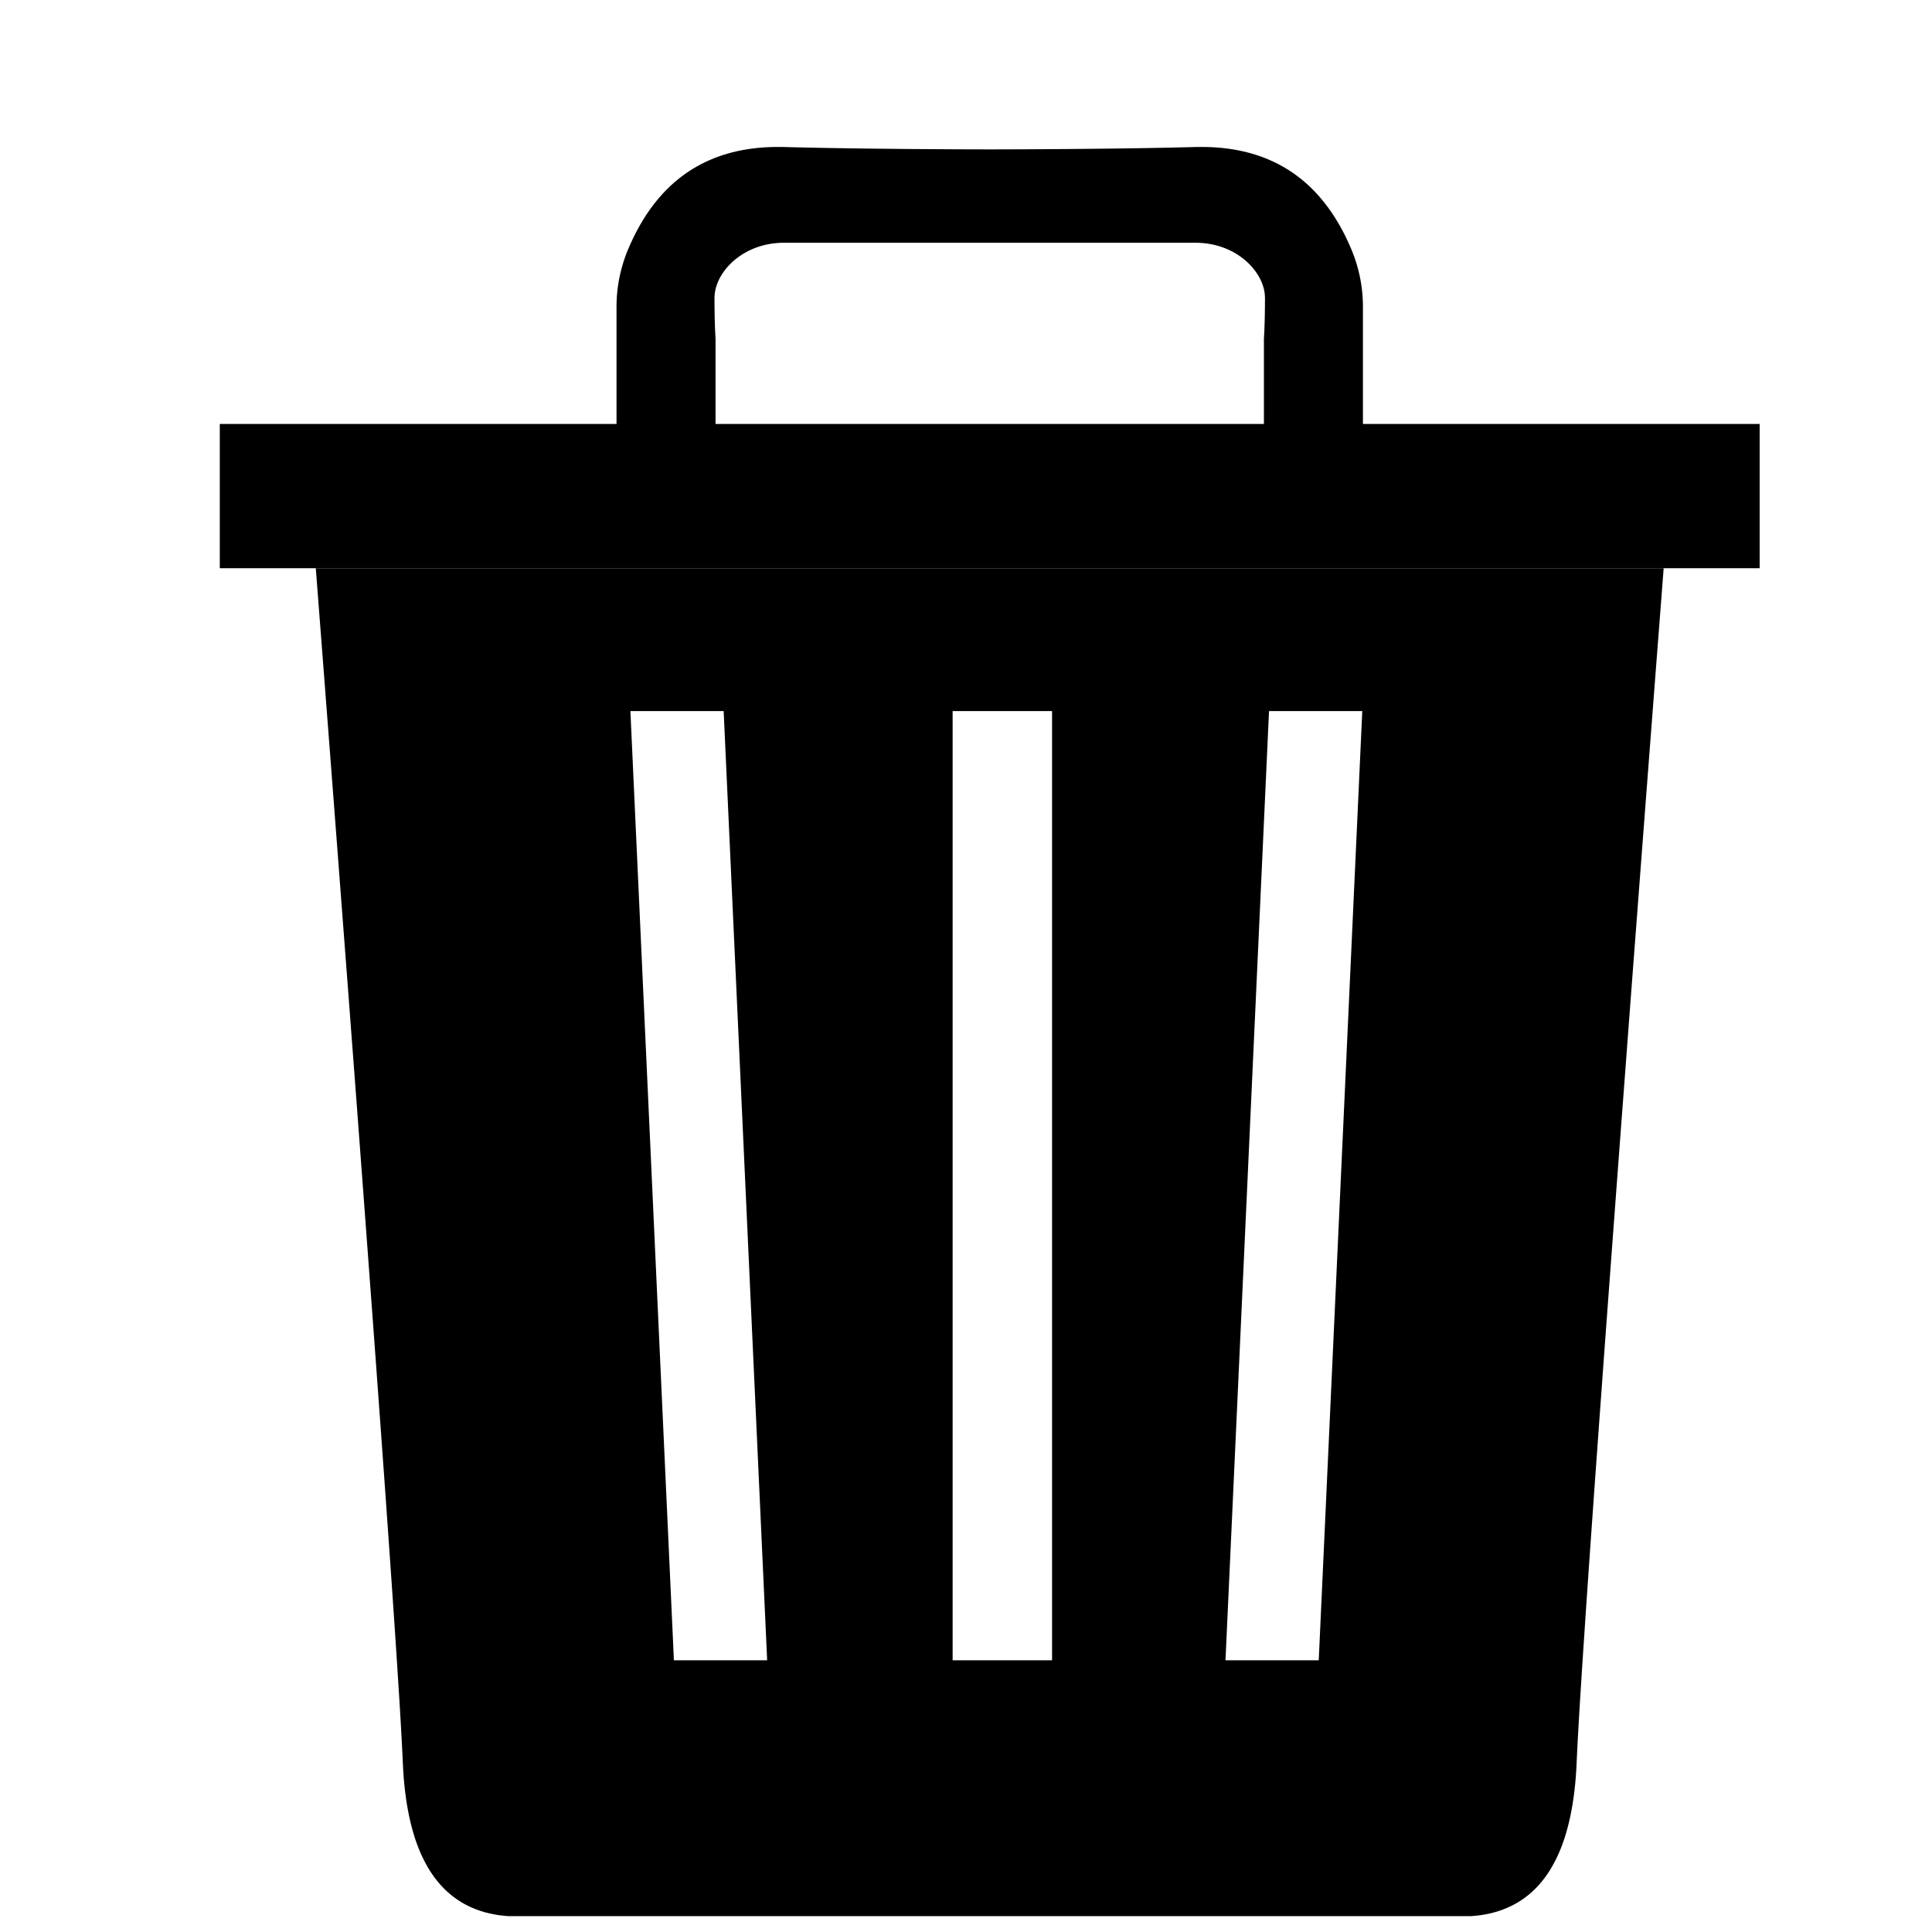
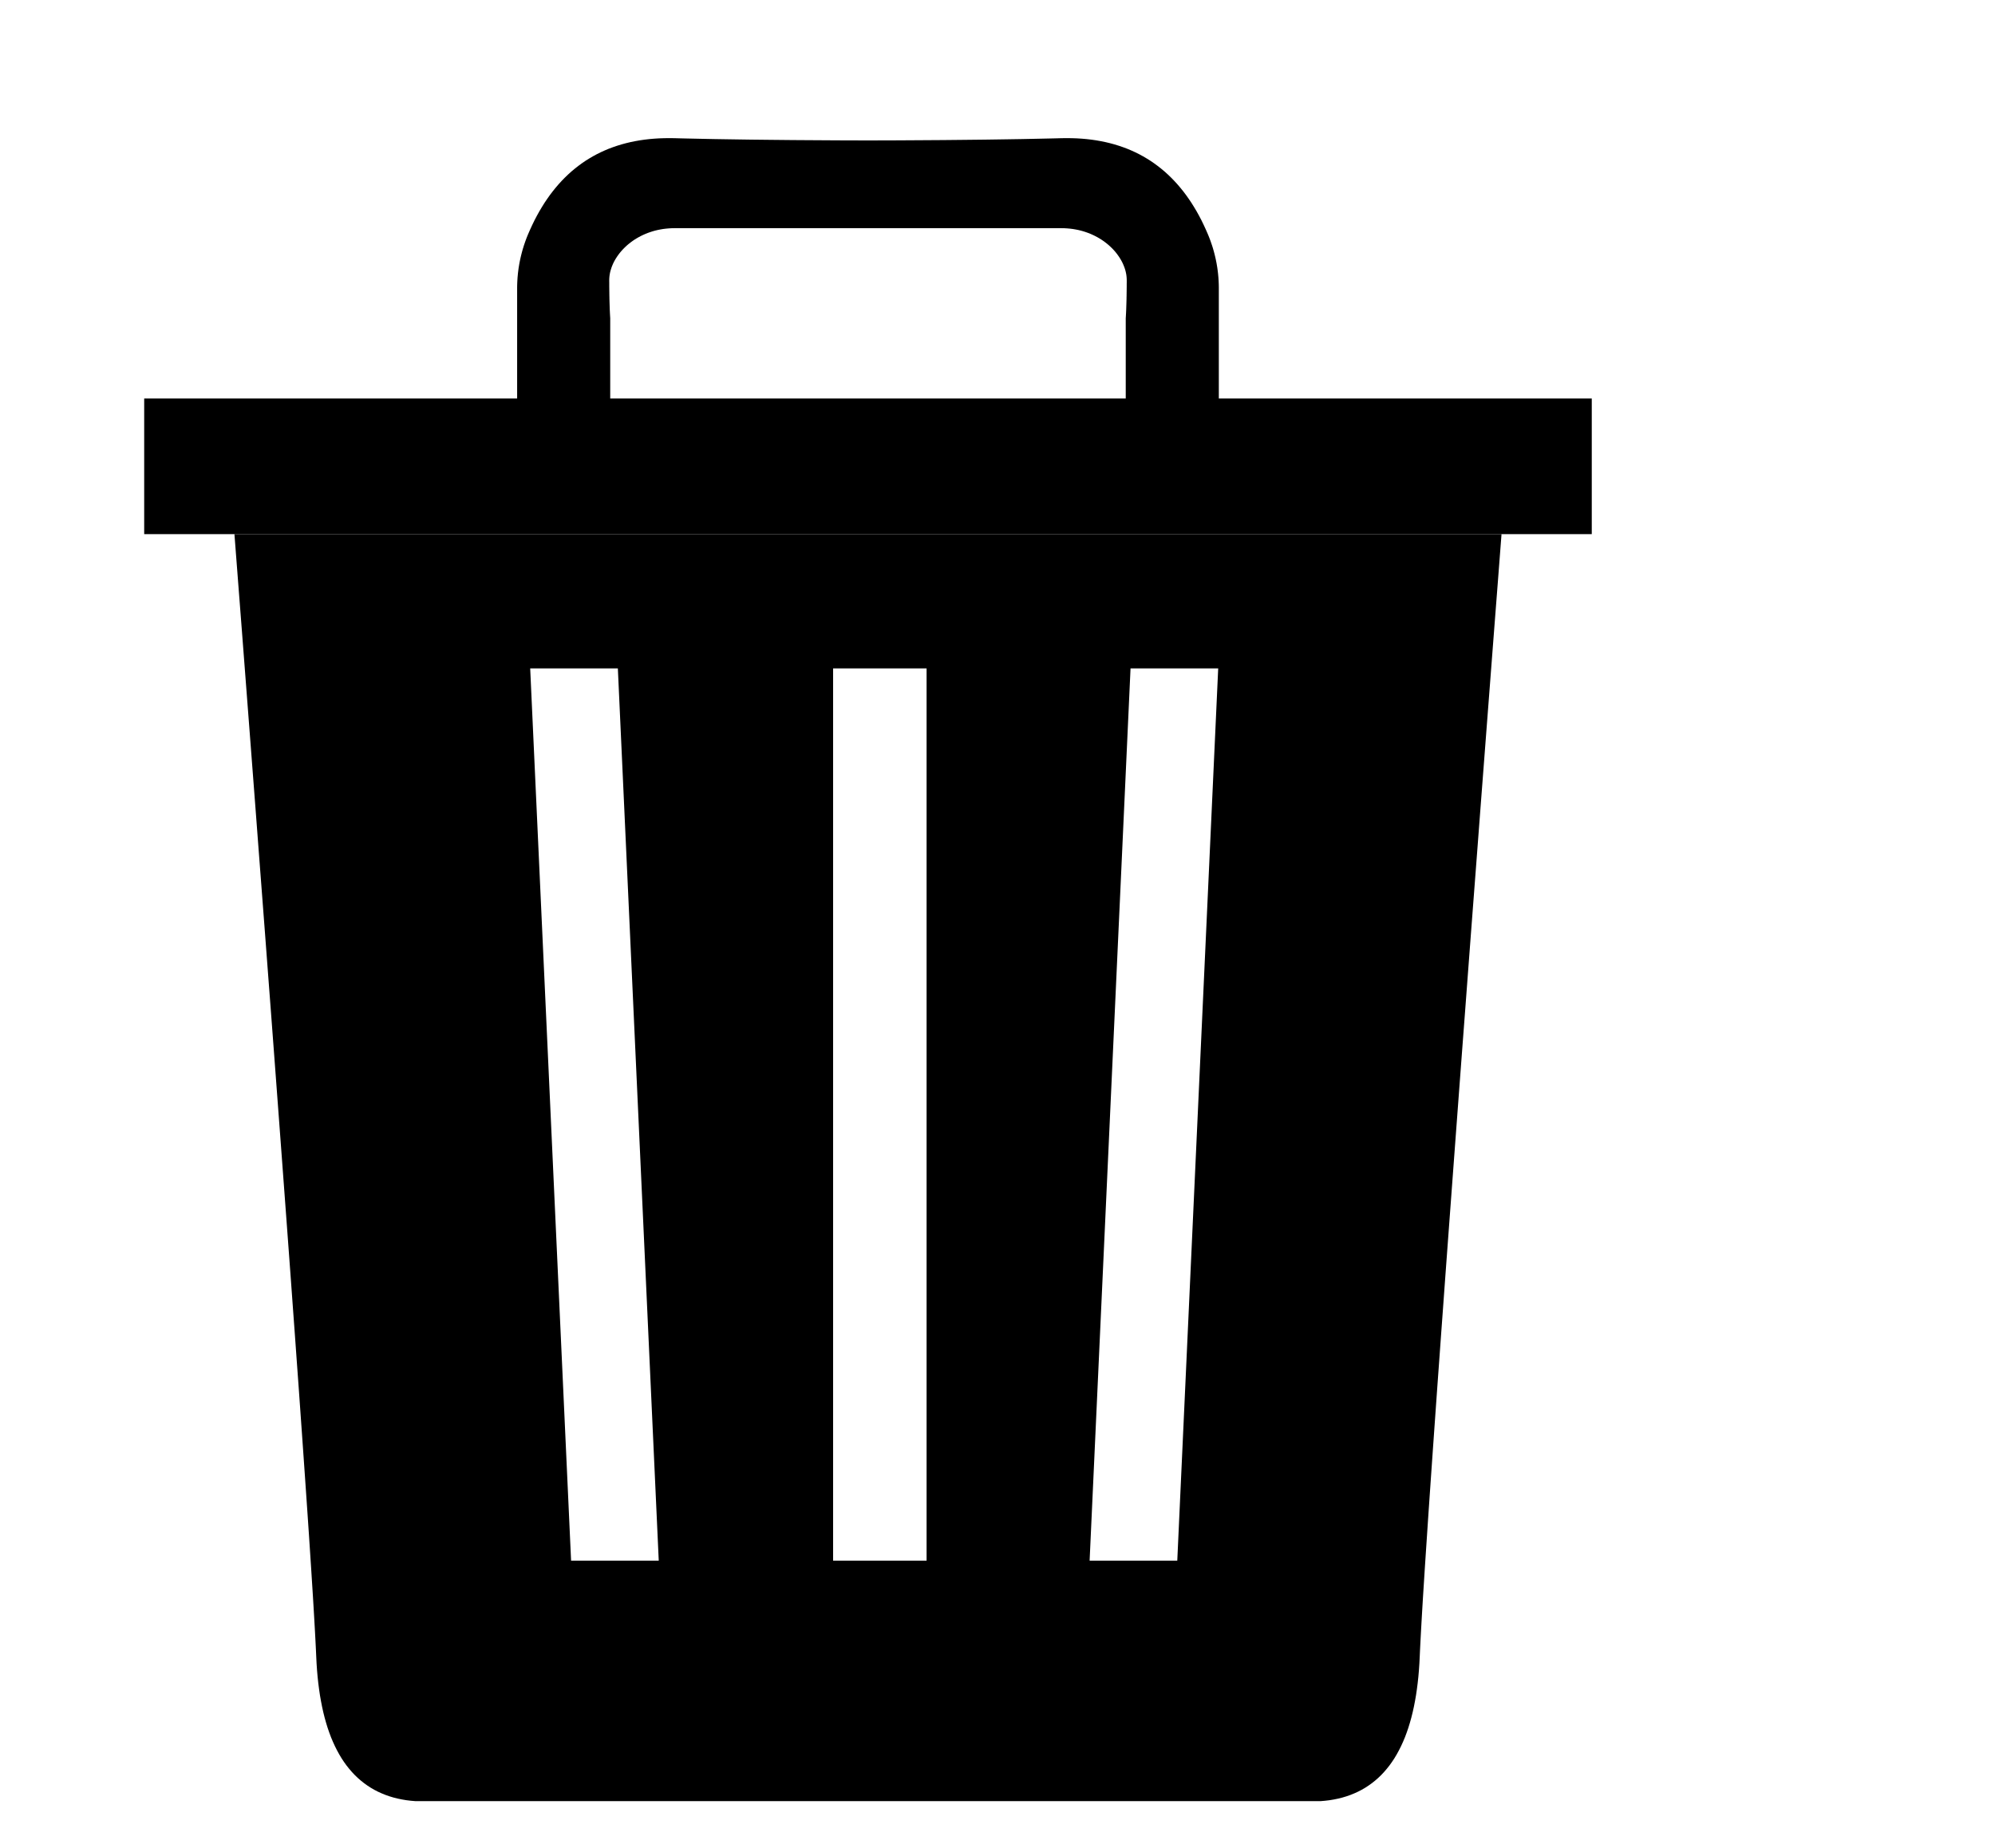
- <svg xmlns="http://www.w3.org/2000/svg" xmlns:xlink="http://www.w3.org/1999/xlink" version="1.1" preserveAspectRatio="xMidYMid meet" viewBox="0 0 640 640" width="640" height="640">
+ <svg xmlns="http://www.w3.org/2000/svg" xmlns:xlink="http://www.w3.org/1999/xlink" version="1.1" preserveAspectRatio="xMidYMid meet" viewBox="0 0 703 651" width="703" height="651">
  <defs>
-     <path d="M549.79 205.39L548.49 222.19L547.23 238.61L546 254.65L544.8 270.33L543.63 285.63L542.5 300.56L541.39 315.11L540.31 329.29L539.27 343.1L538.26 356.54L537.27 369.6L536.32 382.29L535.4 394.61L534.51 406.55L533.65 418.12L532.82 429.32L532.02 440.14L531.25 450.6L530.52 460.67L529.81 470.38L529.14 479.71L528.49 488.67L527.88 497.26L527.3 505.47L526.75 513.31L526.23 520.78L525.74 527.87L525.28 534.6L524.86 540.94L524.46 546.92L524.09 552.52L523.76 557.75L523.45 562.61L523.18 567.09L522.94 571.2L522.73 574.94L522.55 578.3L522.4 581.29L522.28 583.91L522.16 586.31L522 588.66L521.8 590.95L521.56 593.17L521.28 595.34L520.97 597.46L520.61 599.51L520.22 601.51L519.79 603.45L519.32 605.33L518.81 607.15L518.27 608.91L517.68 610.62L517.06 612.27L516.39 613.86L515.69 615.39L514.95 616.86L514.17 618.28L513.36 619.64L512.5 620.94L511.61 622.18L510.67 623.36L509.7 624.49L508.69 625.56L507.64 626.57L506.55 627.52L505.43 628.41L504.26 629.25L503.06 630.03L501.82 630.75L500.54 631.41L499.22 632.01L497.86 632.56L496.46 633.05L495.03 633.48L493.56 633.85L492.04 634.16L490.49 634.42L488.9 634.61L487.28 634.75L168.44 634.75L166.82 634.61L165.23 634.42L163.68 634.16L162.16 633.85L160.69 633.48L159.26 633.05L157.86 632.56L156.5 632.01L155.18 631.41L153.9 630.75L152.66 630.03L151.46 629.25L150.29 628.41L149.17 627.52L148.08 626.57L147.03 625.56L146.02 624.49L145.05 623.36L144.11 622.18L143.22 620.94L142.36 619.64L141.55 618.28L140.77 616.86L140.03 615.39L139.33 613.86L138.66 612.27L138.04 610.62L137.45 608.91L136.91 607.15L136.4 605.33L135.93 603.45L135.5 601.51L135.11 599.51L134.75 597.46L134.44 595.34L134.16 593.17L133.92 590.95L133.72 588.66L133.56 586.31L133.44 583.91L133.32 581.29L133.17 578.3L132.99 574.94L132.78 571.2L132.54 567.09L132.27 562.61L131.96 557.75L131.63 552.52L131.26 546.92L130.87 540.94L130.44 534.6L129.98 527.87L129.49 520.78L128.97 513.31L128.42 505.47L127.84 497.26L127.23 488.67L126.58 479.71L125.91 470.38L125.2 460.67L124.47 450.6L123.7 440.14L122.9 429.32L122.07 418.12L121.21 406.55L120.32 394.61L119.4 382.29L118.45 369.6L117.47 356.54L116.45 343.1L115.41 329.29L114.33 315.11L113.22 300.56L112.09 285.63L110.92 270.33L109.72 254.65L108.49 238.61L107.23 222.19L105.93 205.39L104.61 188.23L551.11 188.23L549.79 205.39ZM223.24 549.99L254.13 549.99L239.72 235.56L208.83 235.56L223.24 549.99ZM405.96 549.99L436.85 549.99L451.27 235.56L420.38 235.56L405.96 549.99ZM315.57 549.99L348.51 549.99L348.51 235.56L315.57 235.56L315.57 549.99Z" id="d96G9o9ubl" />
-     <path d="M204.23 140.44L204.23 101.64L204.23 101.15L204.24 100.66L204.25 100.17L204.27 99.68L204.29 99.19L204.32 98.7L204.35 98.21L204.38 97.73L204.43 97.24L204.47 96.76L204.52 96.27L204.58 95.78L204.64 95.3L204.7 94.82L204.77 94.33L204.85 93.85L204.93 93.37L205.01 92.89L205.1 92.41L205.2 91.93L205.29 91.46L205.4 90.98L205.51 90.5L205.62 90.03L205.74 89.56L205.86 89.09L205.99 88.61L206.12 88.14L206.25 87.68L206.4 87.21L206.54 86.74L206.69 86.28L206.85 85.82L207.01 85.35L207.17 84.89L207.34 84.43L207.51 83.98L207.69 83.52L207.87 83.07L208.06 82.61L208.81 80.89L209.58 79.22L210.38 77.58L211.21 76L212.07 74.45L212.96 72.96L213.87 71.5L214.81 70.1L215.78 68.73L216.78 67.41L217.81 66.14L218.86 64.91L219.94 63.73L221.05 62.59L222.19 61.49L223.35 60.44L224.55 59.44L225.77 58.48L227.02 57.56L228.29 56.69L229.6 55.87L230.93 55.09L232.29 54.35L233.68 53.66L235.09 53.02L236.54 52.41L238.01 51.86L239.51 51.35L241.04 50.88L242.59 50.46L244.18 50.08L245.79 49.75L247.43 49.46L249.09 49.22L250.79 49.02L252.51 48.87L254.26 48.76L256.04 48.7L257.85 48.68L259.68 48.7L261.86 48.76L264.1 48.81L266.39 48.86L268.73 48.91L271.13 48.96L273.59 49.01L276.1 49.05L278.67 49.09L281.3 49.13L283.97 49.17L286.71 49.21L289.5 49.24L292.34 49.27L295.25 49.3L298.2 49.33L301.21 49.36L304.28 49.38L307.4 49.4L310.58 49.42L313.82 49.44L317.11 49.46L320.45 49.47L323.85 49.48L327.31 49.49L327.86 49.49L328.41 49.49L331.87 49.48L335.27 49.47L338.61 49.46L341.9 49.44L345.14 49.42L348.32 49.4L351.44 49.38L354.51 49.36L357.52 49.33L360.48 49.3L363.38 49.27L366.22 49.24L369.01 49.21L371.75 49.17L374.43 49.13L377.05 49.09L379.62 49.05L382.13 49.01L384.59 48.96L386.99 48.91L389.33 48.86L391.62 48.81L393.86 48.76L396.04 48.7L397.87 48.68L399.68 48.7L401.46 48.76L403.21 48.87L404.93 49.02L406.63 49.22L408.29 49.46L409.93 49.75L411.54 50.08L413.13 50.46L414.68 50.88L416.21 51.35L417.71 51.86L419.18 52.41L420.63 53.02L422.04 53.66L423.43 54.35L424.79 55.09L426.12 55.87L427.43 56.69L428.7 57.56L429.95 58.48L431.17 59.44L432.37 60.44L433.53 61.49L434.67 62.59L435.78 63.73L436.86 64.91L437.91 66.14L438.94 67.41L439.94 68.73L440.91 70.1L441.85 71.5L442.76 72.96L443.65 74.45L444.51 76L445.34 77.58L446.14 79.22L446.91 80.89L447.66 82.61L447.85 83.07L448.03 83.52L448.21 83.98L448.38 84.43L448.55 84.89L448.71 85.35L448.87 85.82L449.03 86.28L449.18 86.74L449.33 87.21L449.47 87.68L449.6 88.14L449.73 88.61L449.86 89.09L449.98 89.56L450.1 90.03L450.21 90.5L450.32 90.98L450.43 91.46L450.52 91.93L450.62 92.41L450.71 92.89L450.79 93.37L450.87 93.85L450.95 94.33L451.02 94.82L451.08 95.3L451.14 95.78L451.2 96.27L451.25 96.76L451.29 97.24L451.34 97.73L451.37 98.21L451.4 98.7L451.43 99.19L451.45 99.68L451.47 100.17L451.48 100.66L451.49 101.15L451.49 101.64L451.49 140.44L582.91 140.44L582.91 188.23L72.81 188.23L72.81 140.44L204.23 140.44ZM257.65 80.49L256.66 80.58L255.69 80.7L254.74 80.86L253.81 81.04L252.89 81.26L252 81.51L251.13 81.79L250.28 82.09L249.45 82.42L248.64 82.78L247.85 83.16L247.09 83.56L246.35 83.99L245.63 84.43L244.94 84.9L244.27 85.39L243.63 85.89L243.01 86.41L242.42 86.95L241.86 87.5L241.32 88.06L240.81 88.64L240.32 89.23L239.87 89.83L239.44 90.44L239.04 91.06L238.67 91.68L238.33 92.31L238.02 92.95L237.75 93.59L237.5 94.23L237.29 94.88L237.1 95.52L236.95 96.17L236.83 96.81L236.75 97.46L236.7 98.1L236.68 98.73L236.68 99.15L236.69 99.56L236.69 99.97L236.69 100.38L236.69 100.78L236.69 101.18L236.7 101.57L236.7 101.96L236.71 102.35L236.71 102.73L236.72 103.1L236.72 103.47L236.73 103.84L236.73 104.21L236.74 104.56L236.75 104.92L236.75 105.27L236.76 105.61L236.77 105.96L236.78 106.29L236.79 106.62L236.8 106.95L236.81 107.28L236.82 107.6L236.83 107.91L236.84 108.22L236.85 108.53L236.86 108.83L236.87 109.13L236.88 109.42L236.9 109.71L236.91 110L236.92 110.28L236.94 110.56L236.95 110.83L236.97 111.1L236.98 111.36L237 111.62L237.01 111.87L237.03 112.12L237.03 140.44L418.69 140.44L418.69 112.12L418.71 111.87L418.72 111.62L418.74 111.36L418.75 111.1L418.77 110.83L418.78 110.56L418.8 110.28L418.81 110L418.82 109.71L418.84 109.42L418.85 109.13L418.86 108.83L418.87 108.53L418.88 108.22L418.89 107.91L418.9 107.6L418.91 107.28L418.92 106.95L418.93 106.62L418.94 106.29L418.95 105.96L418.96 105.61L418.97 105.27L418.97 104.92L418.98 104.56L418.99 104.21L418.99 103.84L419 103.47L419 103.1L419.01 102.73L419.01 102.35L419.02 101.96L419.02 101.57L419.03 101.18L419.03 100.78L419.03 100.38L419.03 99.97L419.04 99.56L419.04 99.15L419.04 98.73L419.02 98.1L418.97 97.46L418.89 96.81L418.77 96.17L418.62 95.52L418.44 94.88L418.22 94.23L417.97 93.59L417.7 92.95L417.39 92.31L417.05 91.68L416.68 91.06L416.28 90.44L415.85 89.83L415.4 89.23L414.92 88.64L414.4 88.06L413.87 87.5L413.3 86.95L412.71 86.41L412.09 85.89L411.45 85.39L410.78 84.9L410.09 84.43L409.37 83.99L408.63 83.56L407.87 83.16L407.08 82.78L406.27 82.42L405.44 82.09L404.59 81.79L403.72 81.51L402.83 81.26L401.91 81.04L400.98 80.86L400.03 80.7L399.06 80.58L398.07 80.49L397.06 80.43L396.04 80.41L259.68 80.41L258.66 80.43L257.65 80.49Z" id="a2JEANgyqM" />
+     <path d="M527.79 205.39L526.49 222.19L525.23 238.61L524 254.65L522.8 270.33L521.63 285.63L520.5 300.56L519.39 315.11L518.31 329.29L517.27 343.1L516.26 356.54L515.27 369.6L514.32 382.29L513.4 394.61L512.51 406.55L511.65 418.12L510.82 429.32L510.02 440.14L509.25 450.6L508.52 460.67L507.81 470.38L507.14 479.71L506.49 488.67L505.88 497.26L505.3 505.47L504.75 513.31L504.23 520.78L503.74 527.87L503.28 534.6L502.86 540.94L502.46 546.92L502.09 552.52L501.76 557.75L501.45 562.61L501.18 567.09L500.94 571.2L500.73 574.94L500.55 578.3L500.4 581.29L500.28 583.91L500.16 586.31L500 588.66L499.8 590.95L499.56 593.17L499.28 595.34L498.97 597.46L498.61 599.51L498.22 601.51L497.79 603.45L497.32 605.33L496.81 607.15L496.27 608.91L495.68 610.62L495.06 612.27L494.39 613.86L493.69 615.39L492.95 616.86L492.17 618.28L491.36 619.64L490.5 620.94L489.61 622.18L488.67 623.36L487.7 624.49L486.69 625.56L485.64 626.57L484.55 627.52L483.43 628.41L482.26 629.25L481.06 630.03L479.82 630.75L478.54 631.41L477.22 632.01L475.86 632.56L474.46 633.05L473.03 633.48L471.56 633.85L470.04 634.16L468.49 634.42L466.9 634.61L465.28 634.75L146.44 634.75L144.82 634.61L143.23 634.42L141.68 634.16L140.16 633.85L138.69 633.48L137.26 633.05L135.86 632.56L134.5 632.01L133.18 631.41L131.9 630.75L130.66 630.03L129.46 629.25L128.29 628.41L127.17 627.52L126.08 626.57L125.03 625.56L124.02 624.49L123.05 623.36L122.11 622.18L121.22 620.94L120.36 619.64L119.55 618.28L118.77 616.86L118.03 615.39L117.33 613.86L116.66 612.27L116.04 610.62L115.45 608.91L114.91 607.15L114.4 605.33L113.93 603.45L113.5 601.51L113.11 599.51L112.75 597.46L112.44 595.34L112.16 593.17L111.92 590.95L111.72 588.66L111.56 586.31L111.44 583.91L111.32 581.29L111.17 578.3L110.99 574.94L110.78 571.2L110.54 567.09L110.27 562.61L109.96 557.75L109.63 552.52L109.26 546.92L108.87 540.94L108.44 534.6L107.98 527.87L107.49 520.78L106.97 513.31L106.42 505.47L105.84 497.26L105.23 488.67L104.58 479.71L103.91 470.38L103.2 460.67L102.47 450.6L101.7 440.14L100.9 429.32L100.07 418.12L99.21 406.55L98.32 394.61L97.4 382.29L96.45 369.6L95.47 356.54L94.45 343.1L93.41 329.29L92.33 315.11L91.22 300.56L90.09 285.63L88.92 270.33L87.72 254.65L86.49 238.61L85.23 222.19L83.93 205.39L82.61 188.23L529.11 188.23L527.79 205.39ZM201.24 549.99L232.13 549.99L217.72 235.56L186.83 235.56L201.24 549.99ZM383.96 549.99L414.85 549.99L429.27 235.56L398.38 235.56L383.96 549.99ZM293.57 549.99L326.51 549.99L326.51 235.56L293.57 235.56L293.57 549.99Z" id="a2zSwrHOtJ" />
+     <path d="M182.23 140.44L182.23 101.64L182.23 101.15L182.24 100.66L182.25 100.17L182.27 99.68L182.29 99.19L182.32 98.7L182.35 98.21L182.38 97.73L182.43 97.24L182.47 96.76L182.52 96.27L182.58 95.78L182.64 95.3L182.7 94.82L182.77 94.33L182.85 93.85L182.93 93.37L183.01 92.89L183.1 92.41L183.2 91.93L183.29 91.46L183.4 90.98L183.51 90.5L183.62 90.03L183.74 89.56L183.86 89.09L183.99 88.61L184.12 88.14L184.25 87.68L184.4 87.21L184.54 86.74L184.69 86.28L184.85 85.82L185.01 85.35L185.17 84.89L185.34 84.43L185.51 83.98L185.69 83.52L185.87 83.07L186.06 82.61L186.81 80.89L187.58 79.22L188.38 77.58L189.21 76L190.07 74.45L190.96 72.96L191.87 71.5L192.81 70.1L193.78 68.73L194.78 67.41L195.81 66.14L196.86 64.91L197.94 63.73L199.05 62.59L200.19 61.49L201.35 60.44L202.55 59.44L203.77 58.48L205.02 57.56L206.29 56.69L207.6 55.87L208.93 55.09L210.29 54.35L211.68 53.66L213.09 53.02L214.54 52.41L216.01 51.86L217.51 51.35L219.04 50.88L220.59 50.46L222.18 50.08L223.79 49.75L225.43 49.46L227.09 49.22L228.79 49.02L230.51 48.87L232.26 48.76L234.04 48.7L235.85 48.68L237.68 48.7L239.86 48.76L242.1 48.81L244.39 48.86L246.73 48.91L249.13 48.96L251.59 49.01L254.1 49.05L256.67 49.09L259.3 49.13L261.97 49.17L264.71 49.21L267.5 49.24L270.34 49.27L273.25 49.3L276.2 49.33L279.21 49.36L282.28 49.38L285.4 49.4L288.58 49.42L291.82 49.44L295.11 49.46L298.45 49.47L301.85 49.48L305.31 49.49L305.86 49.49L306.41 49.49L309.87 49.48L313.27 49.47L316.61 49.46L319.9 49.44L323.14 49.42L326.32 49.4L329.44 49.38L332.51 49.36L335.52 49.33L338.48 49.3L341.38 49.27L344.22 49.24L347.01 49.21L349.75 49.17L352.43 49.13L355.05 49.09L357.62 49.05L360.13 49.01L362.59 48.96L364.99 48.91L367.33 48.86L369.62 48.81L371.86 48.76L374.04 48.7L375.87 48.68L377.68 48.7L379.46 48.76L381.21 48.87L382.93 49.02L384.63 49.22L386.29 49.46L387.93 49.75L389.54 50.08L391.13 50.46L392.68 50.88L394.21 51.35L395.71 51.86L397.18 52.41L398.63 53.02L400.04 53.66L401.43 54.35L402.79 55.09L404.12 55.87L405.43 56.69L406.7 57.56L407.95 58.48L409.17 59.44L410.37 60.44L411.53 61.49L412.67 62.59L413.78 63.73L414.86 64.91L415.91 66.14L416.94 67.41L417.94 68.73L418.91 70.1L419.85 71.5L420.76 72.96L421.65 74.45L422.51 76L423.34 77.58L424.14 79.22L424.91 80.89L425.66 82.61L425.85 83.07L426.03 83.52L426.21 83.98L426.38 84.43L426.55 84.89L426.71 85.35L426.87 85.82L427.03 86.28L427.18 86.74L427.33 87.21L427.47 87.68L427.6 88.14L427.73 88.61L427.86 89.09L427.98 89.56L428.1 90.03L428.21 90.5L428.32 90.98L428.43 91.46L428.52 91.93L428.62 92.41L428.71 92.89L428.79 93.37L428.87 93.85L428.95 94.33L429.02 94.82L429.08 95.3L429.14 95.78L429.2 96.27L429.25 96.76L429.29 97.24L429.34 97.73L429.37 98.21L429.4 98.7L429.43 99.19L429.45 99.68L429.47 100.17L429.48 100.66L429.49 101.15L429.49 101.64L429.49 140.44L560.91 140.44L560.91 188.23L50.81 188.23L50.81 140.44L182.23 140.44ZM235.65 80.49L234.66 80.58L233.69 80.7L232.74 80.86L231.81 81.04L230.89 81.26L230 81.51L229.13 81.79L228.28 82.09L227.45 82.42L226.64 82.78L225.85 83.16L225.09 83.56L224.35 83.99L223.63 84.43L222.94 84.9L222.27 85.39L221.63 85.89L221.01 86.41L220.42 86.95L219.86 87.5L219.32 88.06L218.81 88.64L218.32 89.23L217.87 89.83L217.44 90.44L217.04 91.06L216.67 91.68L216.33 92.31L216.02 92.95L215.75 93.59L215.5 94.23L215.29 94.88L215.1 95.52L214.95 96.17L214.83 96.81L214.75 97.46L214.7 98.1L214.68 98.73L214.68 99.15L214.69 99.56L214.69 99.97L214.69 100.38L214.69 100.78L214.69 101.18L214.7 101.57L214.7 101.96L214.71 102.35L214.71 102.73L214.72 103.1L214.72 103.47L214.73 103.84L214.73 104.21L214.74 104.56L214.75 104.92L214.75 105.27L214.76 105.61L214.77 105.96L214.78 106.29L214.79 106.62L214.8 106.95L214.81 107.28L214.82 107.6L214.83 107.91L214.84 108.22L214.85 108.53L214.86 108.83L214.87 109.13L214.88 109.42L214.9 109.71L214.91 110L214.92 110.28L214.94 110.56L214.95 110.83L214.97 111.1L214.98 111.36L215 111.62L215.01 111.87L215.03 112.12L215.03 140.44L396.69 140.44L396.69 112.12L396.71 111.87L396.72 111.62L396.74 111.36L396.75 111.1L396.77 110.83L396.78 110.56L396.8 110.28L396.81 110L396.82 109.71L396.84 109.42L396.85 109.13L396.86 108.83L396.87 108.53L396.88 108.22L396.89 107.91L396.9 107.6L396.91 107.28L396.92 106.95L396.93 106.62L396.94 106.29L396.95 105.96L396.96 105.61L396.97 105.27L396.97 104.92L396.98 104.56L396.99 104.21L396.99 103.84L397 103.47L397 103.1L397.01 102.73L397.01 102.35L397.02 101.96L397.02 101.57L397.03 101.18L397.03 100.78L397.03 100.38L397.03 99.97L397.04 99.56L397.04 99.15L397.04 98.73L397.02 98.1L396.97 97.46L396.89 96.81L396.77 96.17L396.62 95.52L396.44 94.88L396.22 94.23L395.97 93.59L395.7 92.95L395.39 92.31L395.05 91.68L394.68 91.06L394.28 90.44L393.85 89.83L393.4 89.23L392.92 88.64L392.4 88.06L391.87 87.5L391.3 86.95L390.71 86.41L390.09 85.89L389.45 85.39L388.78 84.9L388.09 84.43L387.37 83.99L386.63 83.56L385.87 83.16L385.08 82.78L384.27 82.42L383.44 82.09L382.59 81.79L381.72 81.51L380.83 81.26L379.91 81.04L378.98 80.86L378.03 80.7L377.06 80.58L376.07 80.49L375.06 80.43L374.04 80.41L237.68 80.41L236.66 80.43L235.65 80.49Z" id="b1XGXkHf1O" />
  </defs>
  <g>
    <g>
      <g>
-         <use xlink:href="#d96G9o9ubl" opacity="1" class="trashbin-body" fill-opacity="1" />
+         <use xlink:href="#a2zSwrHOtJ" opacity="1" class="trashbin-body" fill-opacity="1" />
        <g>
-           <use xlink:href="#d96G9o9ubl" opacity="1" fill-opacity="0" />
+           <use xlink:href="#a2zSwrHOtJ" opacity="1" fill-opacity="0" stroke="#000000" stroke-width="0" stroke-opacity="1" />
        </g>
      </g>
      <g>
-         <use xlink:href="#a2JEANgyqM" opacity="1" class="trashbin-body" fill-opacity="1" />
+         <use xlink:href="#b1XGXkHf1O" opacity="1" class="trashbin-body" fill-opacity="1" />
        <g>
-           <use xlink:href="#a2JEANgyqM" opacity="1" fill-opacity="0" />
+           <use xlink:href="#b1XGXkHf1O" opacity="1" fill-opacity="0" stroke="#ff0000" stroke-width="0" stroke-opacity="1" />
        </g>
      </g>
    </g>
  </g>
</svg>
